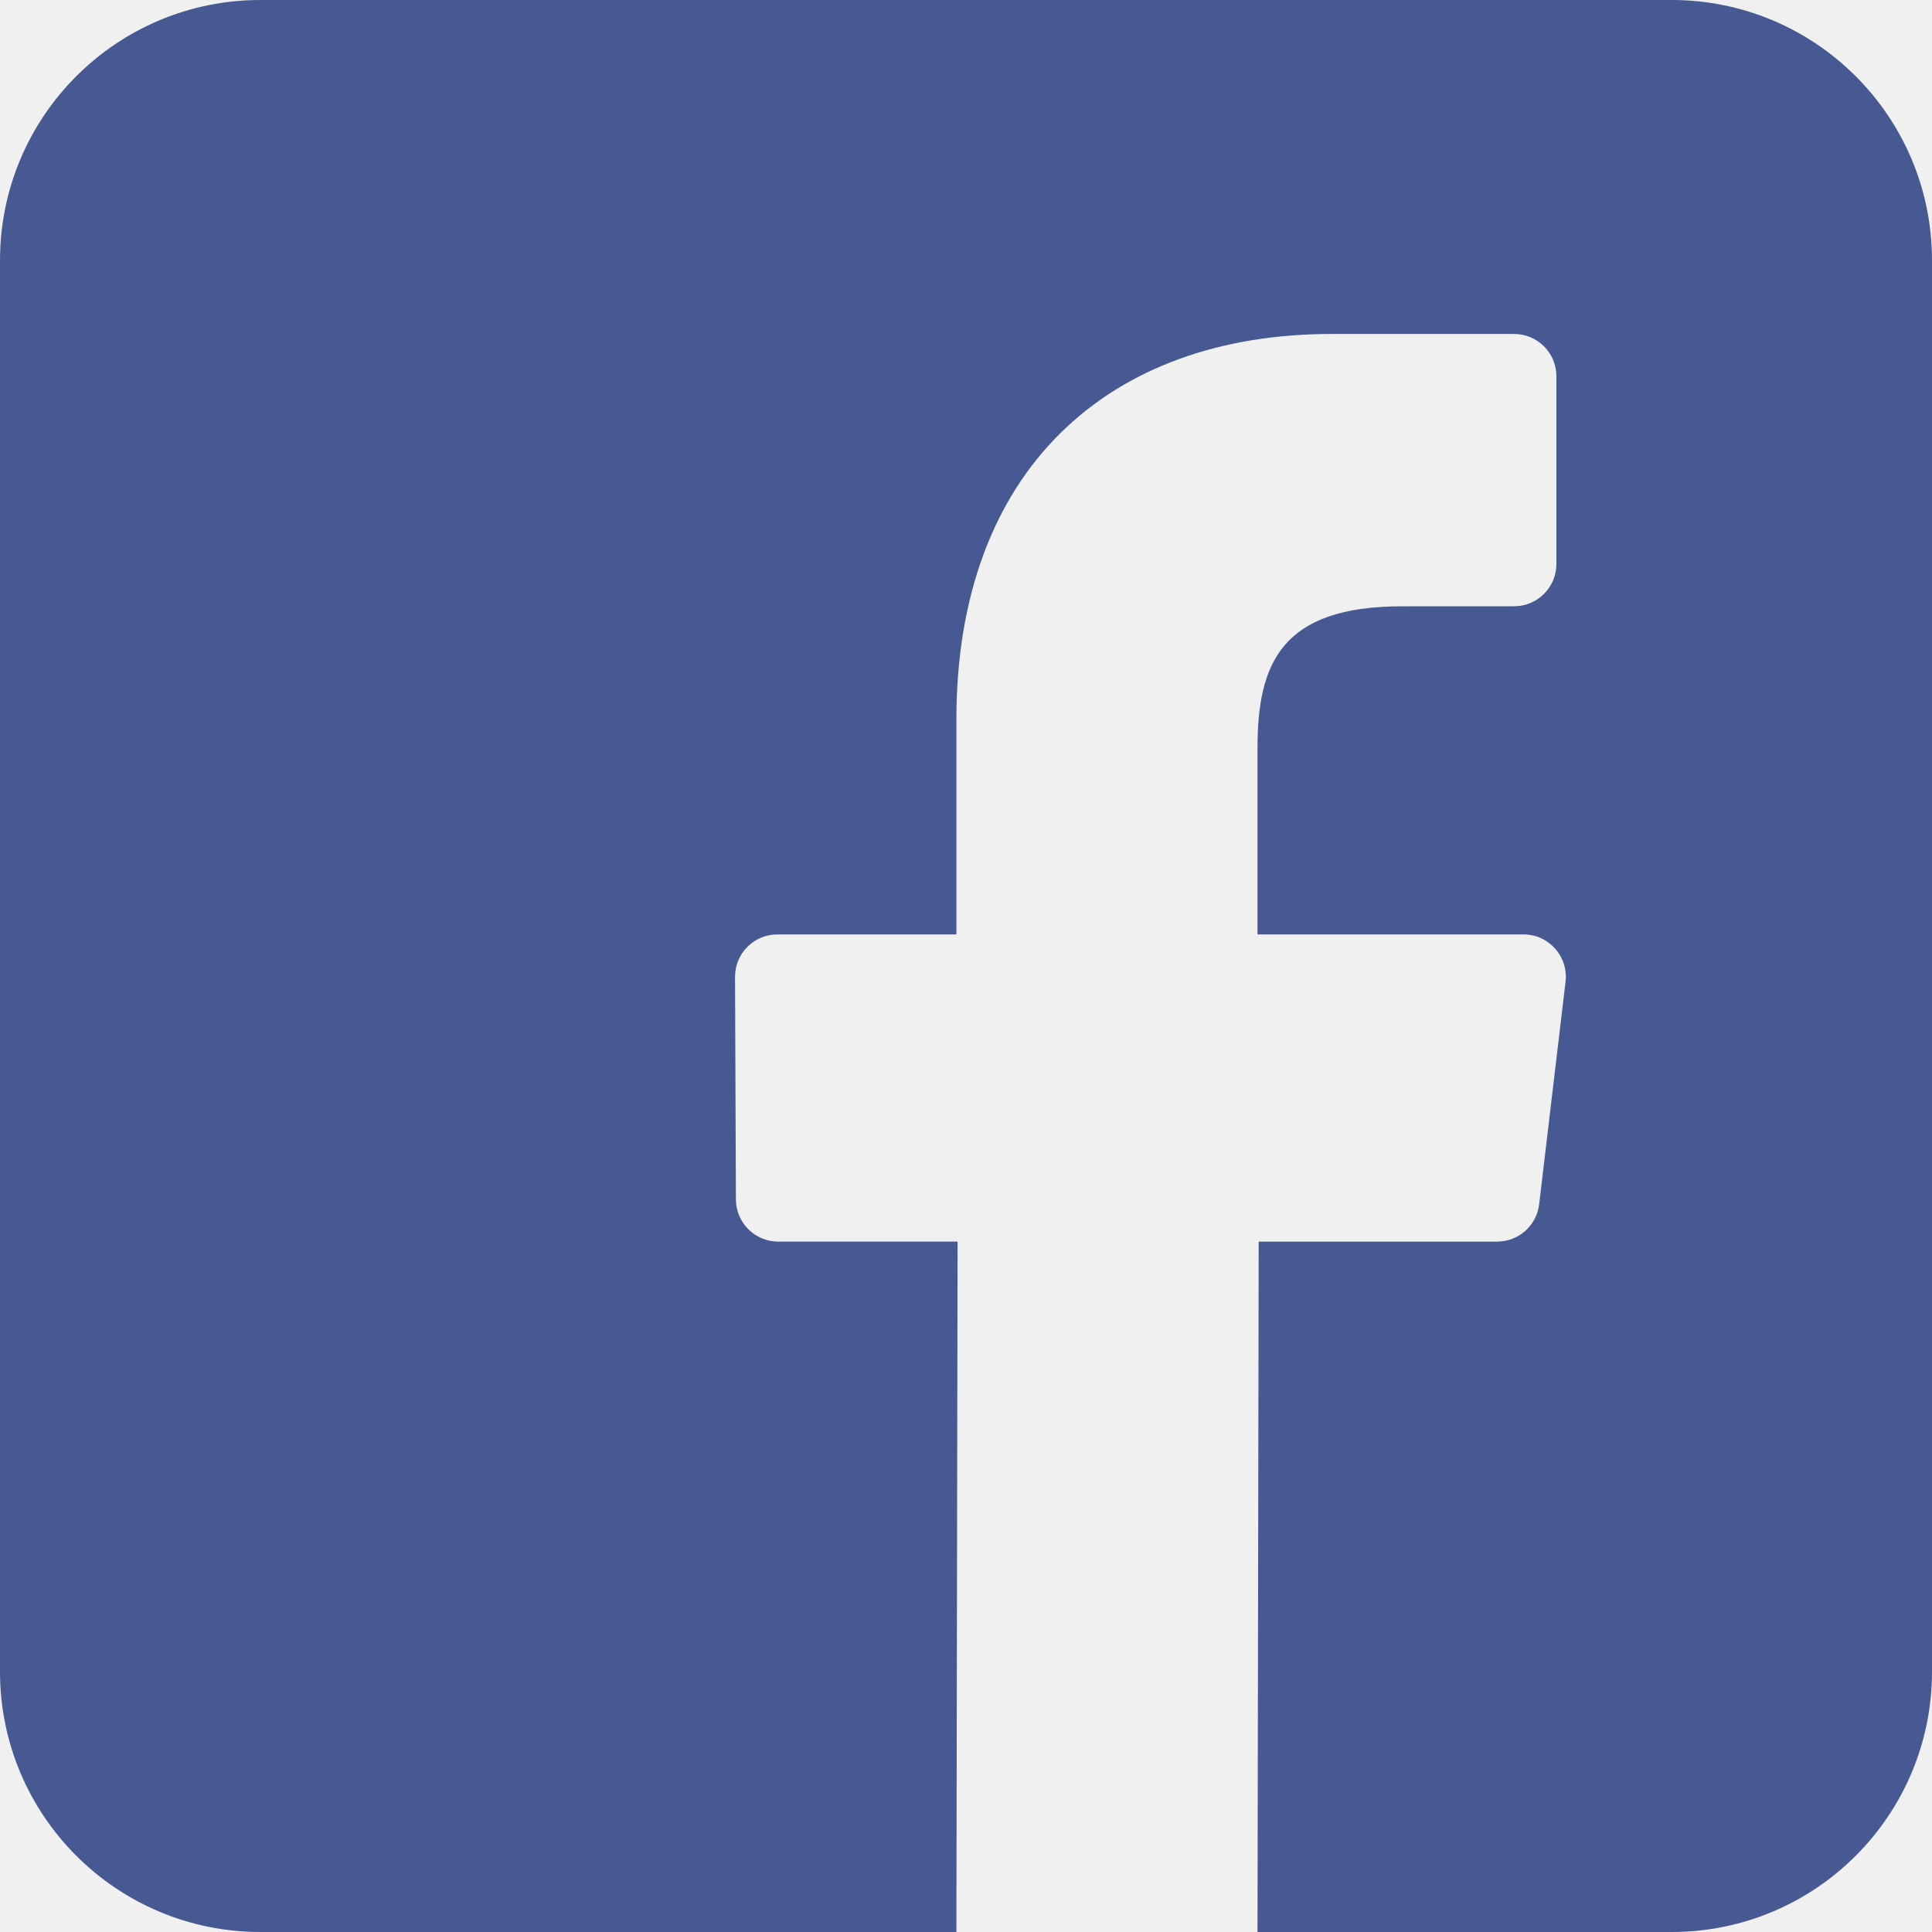
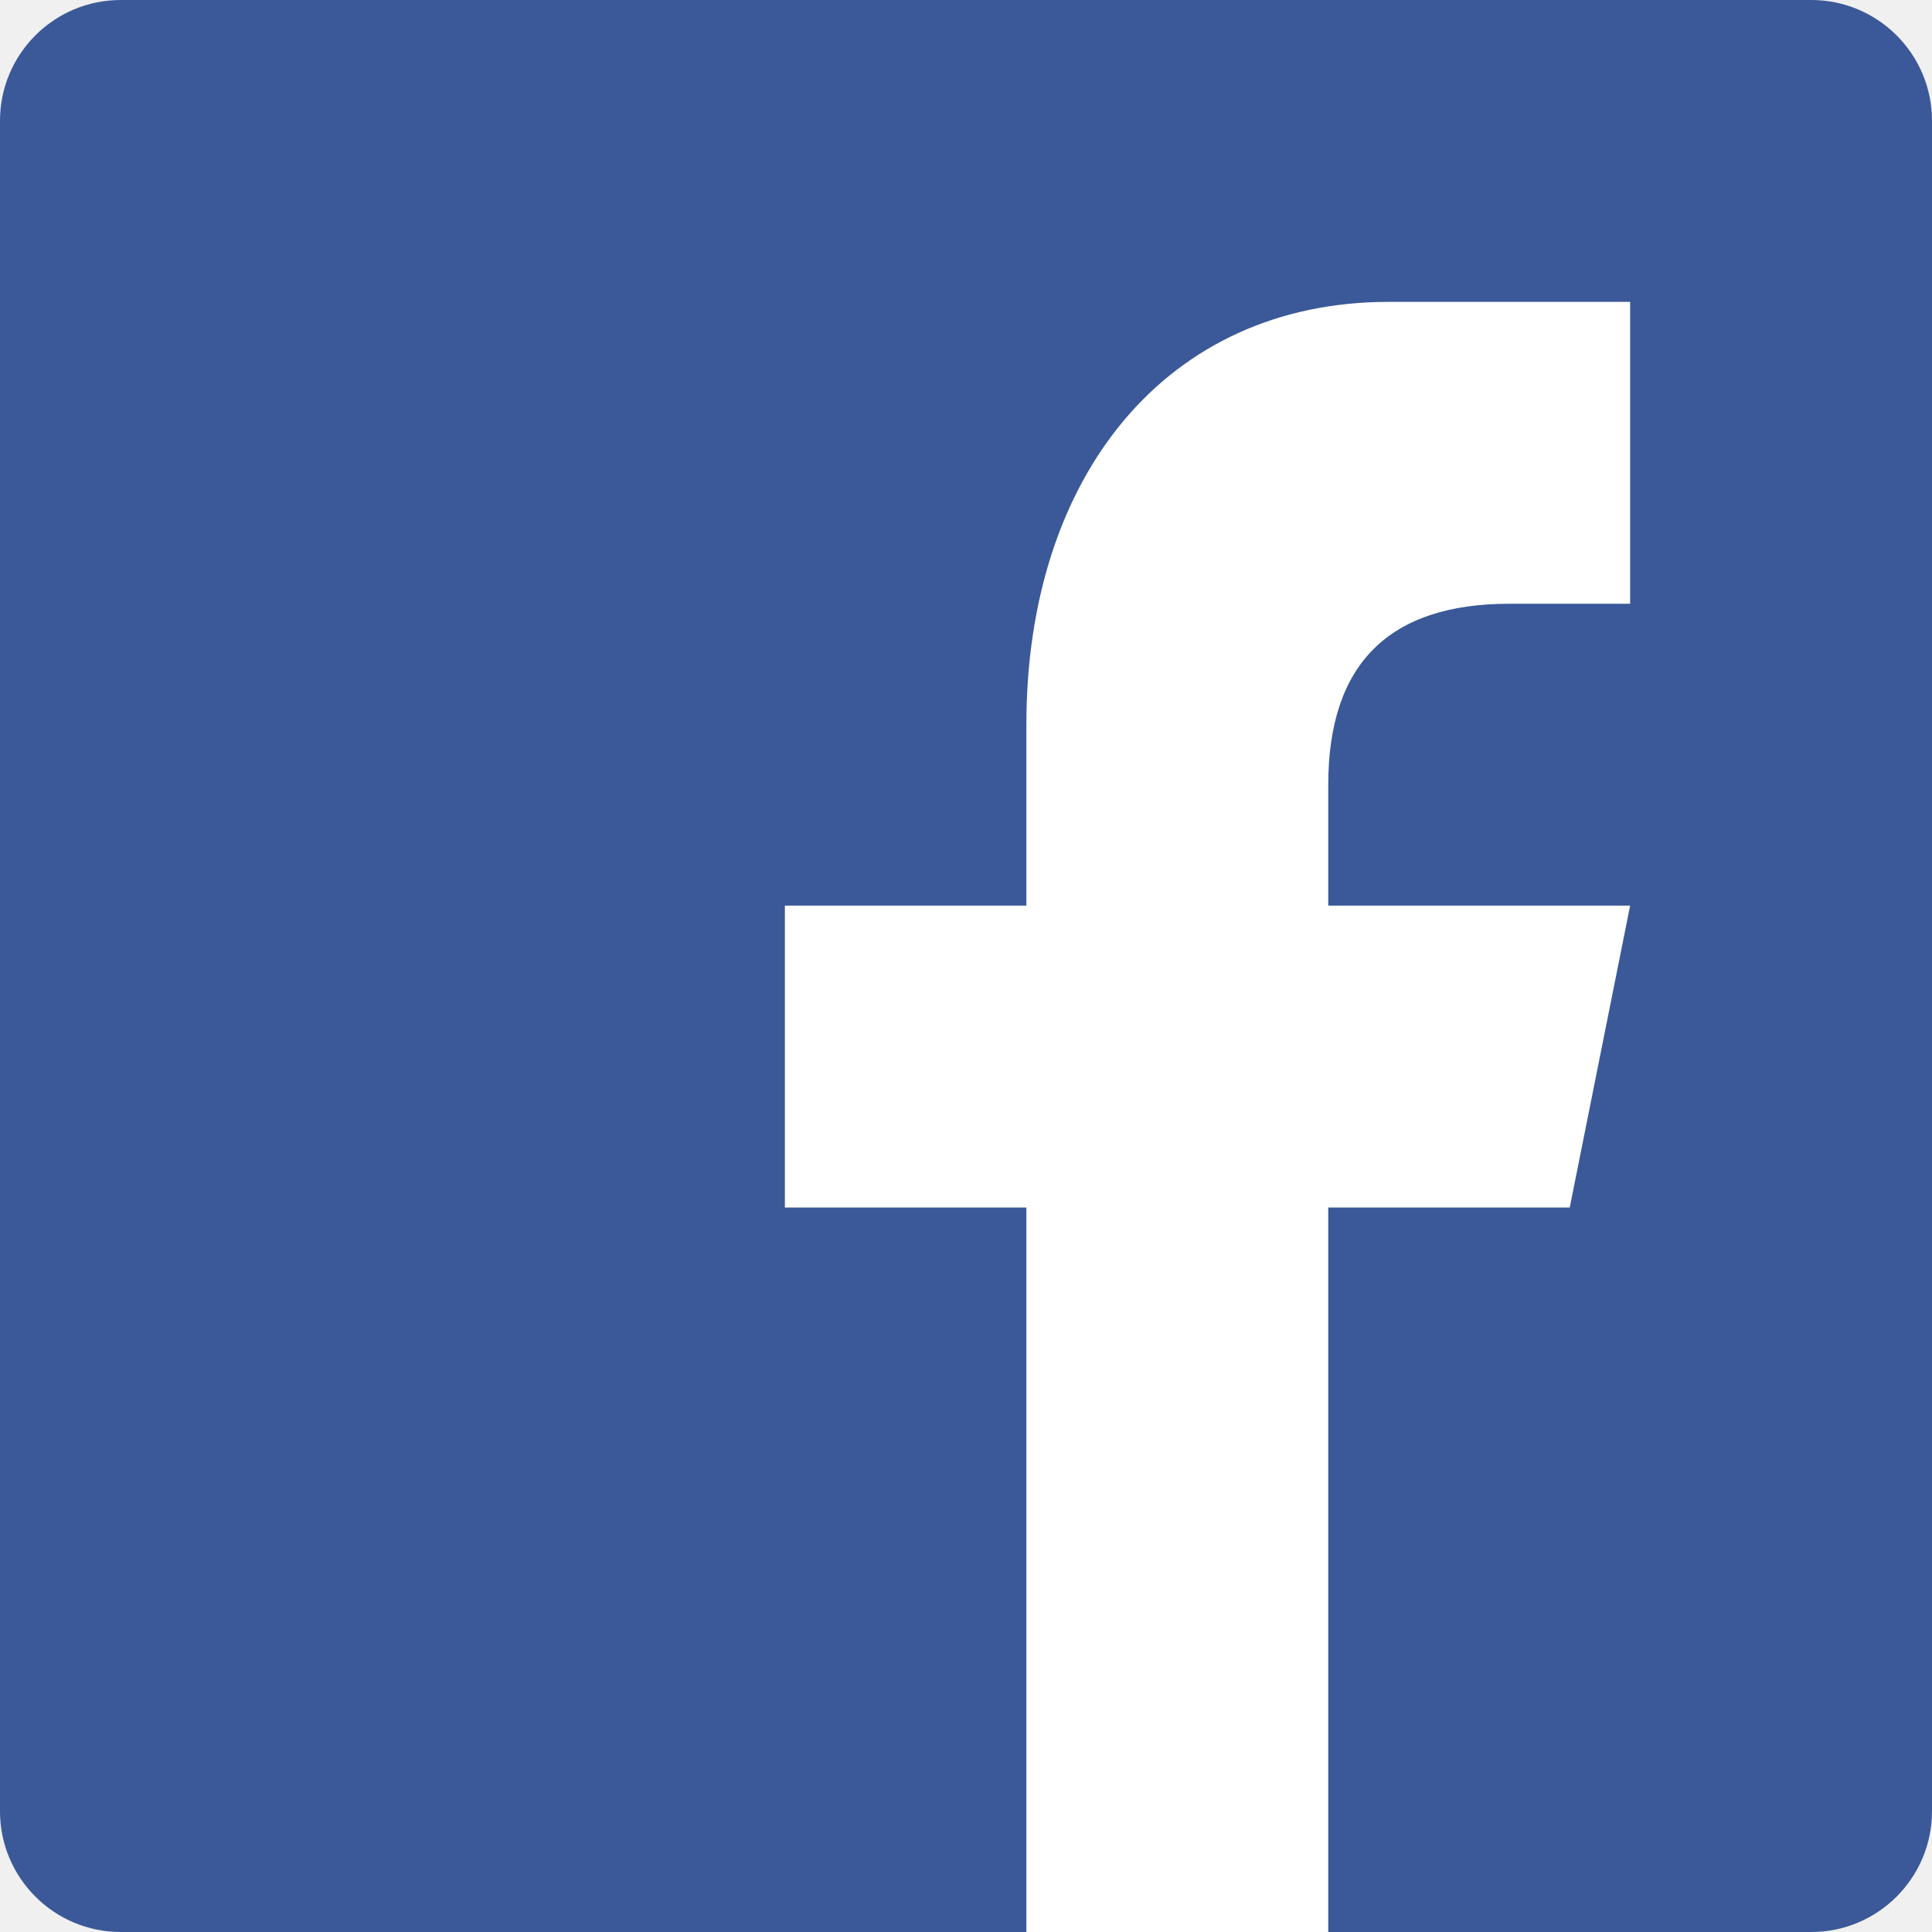
- <svg xmlns="http://www.w3.org/2000/svg" version="1.1" id="Layer_1" x="0px" y="0px" viewBox="0 0 408.788 408.788" style="enable-background:new 0 0 408.788 408.788;" xml:space="preserve">
-   <path style="fill:#475993;" d="M353.701,0H55.087C24.665,0,0.002,24.662,0.002,55.085v298.616c0,30.423,24.662,55.085,55.085,55.085  h147.275l0.251-146.078h-37.951c-4.932,0-8.935-3.988-8.954-8.92l-0.182-47.087c-0.019-4.959,3.996-8.989,8.955-8.989h37.882  v-45.498c0-52.8,32.247-81.55,79.348-81.55h38.65c4.945,0,8.955,4.009,8.955,8.955v39.704c0,4.944-4.007,8.952-8.95,8.955  l-23.719,0.011c-25.615,0-30.575,12.172-30.575,30.035v39.389h56.285c5.363,0,9.524,4.683,8.892,10.009l-5.581,47.087  c-0.534,4.506-4.355,7.901-8.892,7.901h-50.453l-0.251,146.078h87.631c30.422,0,55.084-24.662,55.084-55.084V55.085  C408.786,24.662,384.124,0,353.701,0z" />
+ <svg xmlns="http://www.w3.org/2000/svg" enable-background="new 0 0 32 32" height="32px" id="Layer_1" version="1.0" viewBox="0 0 32 32" width="32px" xml:space="preserve">
  <g>
- </g>
-   <g>
- </g>
-   <g>
- </g>
-   <g>
- </g>
-   <g>
- </g>
-   <g>
- </g>
-   <g>
- </g>
-   <g>
- </g>
-   <g>
- </g>
-   <g>
- </g>
-   <g>
- </g>
-   <g>
- </g>
-   <g>
- </g>
-   <g>
- </g>
-   <g>
- </g>
+     <path d="M32,30c0,1.104-0.896,2-2,2H2c-1.104,0-2-0.896-2-2V2c0-1.104,0.896-2,2-2h28c1.104,0,2,0.896,2,2V30z" fill="#3B5998" />
+     <path d="M22,32V20h4l1-5h-5v-2c0-2,1.002-3,3-3h2V5c-1,0-2.24,0-4,0c-3.675,0-6,2.881-6,7v3h-4v5h4v12H22z" fill="#FFFFFF" id="f" />
+   </g>
+   <g />
+   <g />
+   <g />
+   <g />
+   <g />
+   <g />
</svg>
